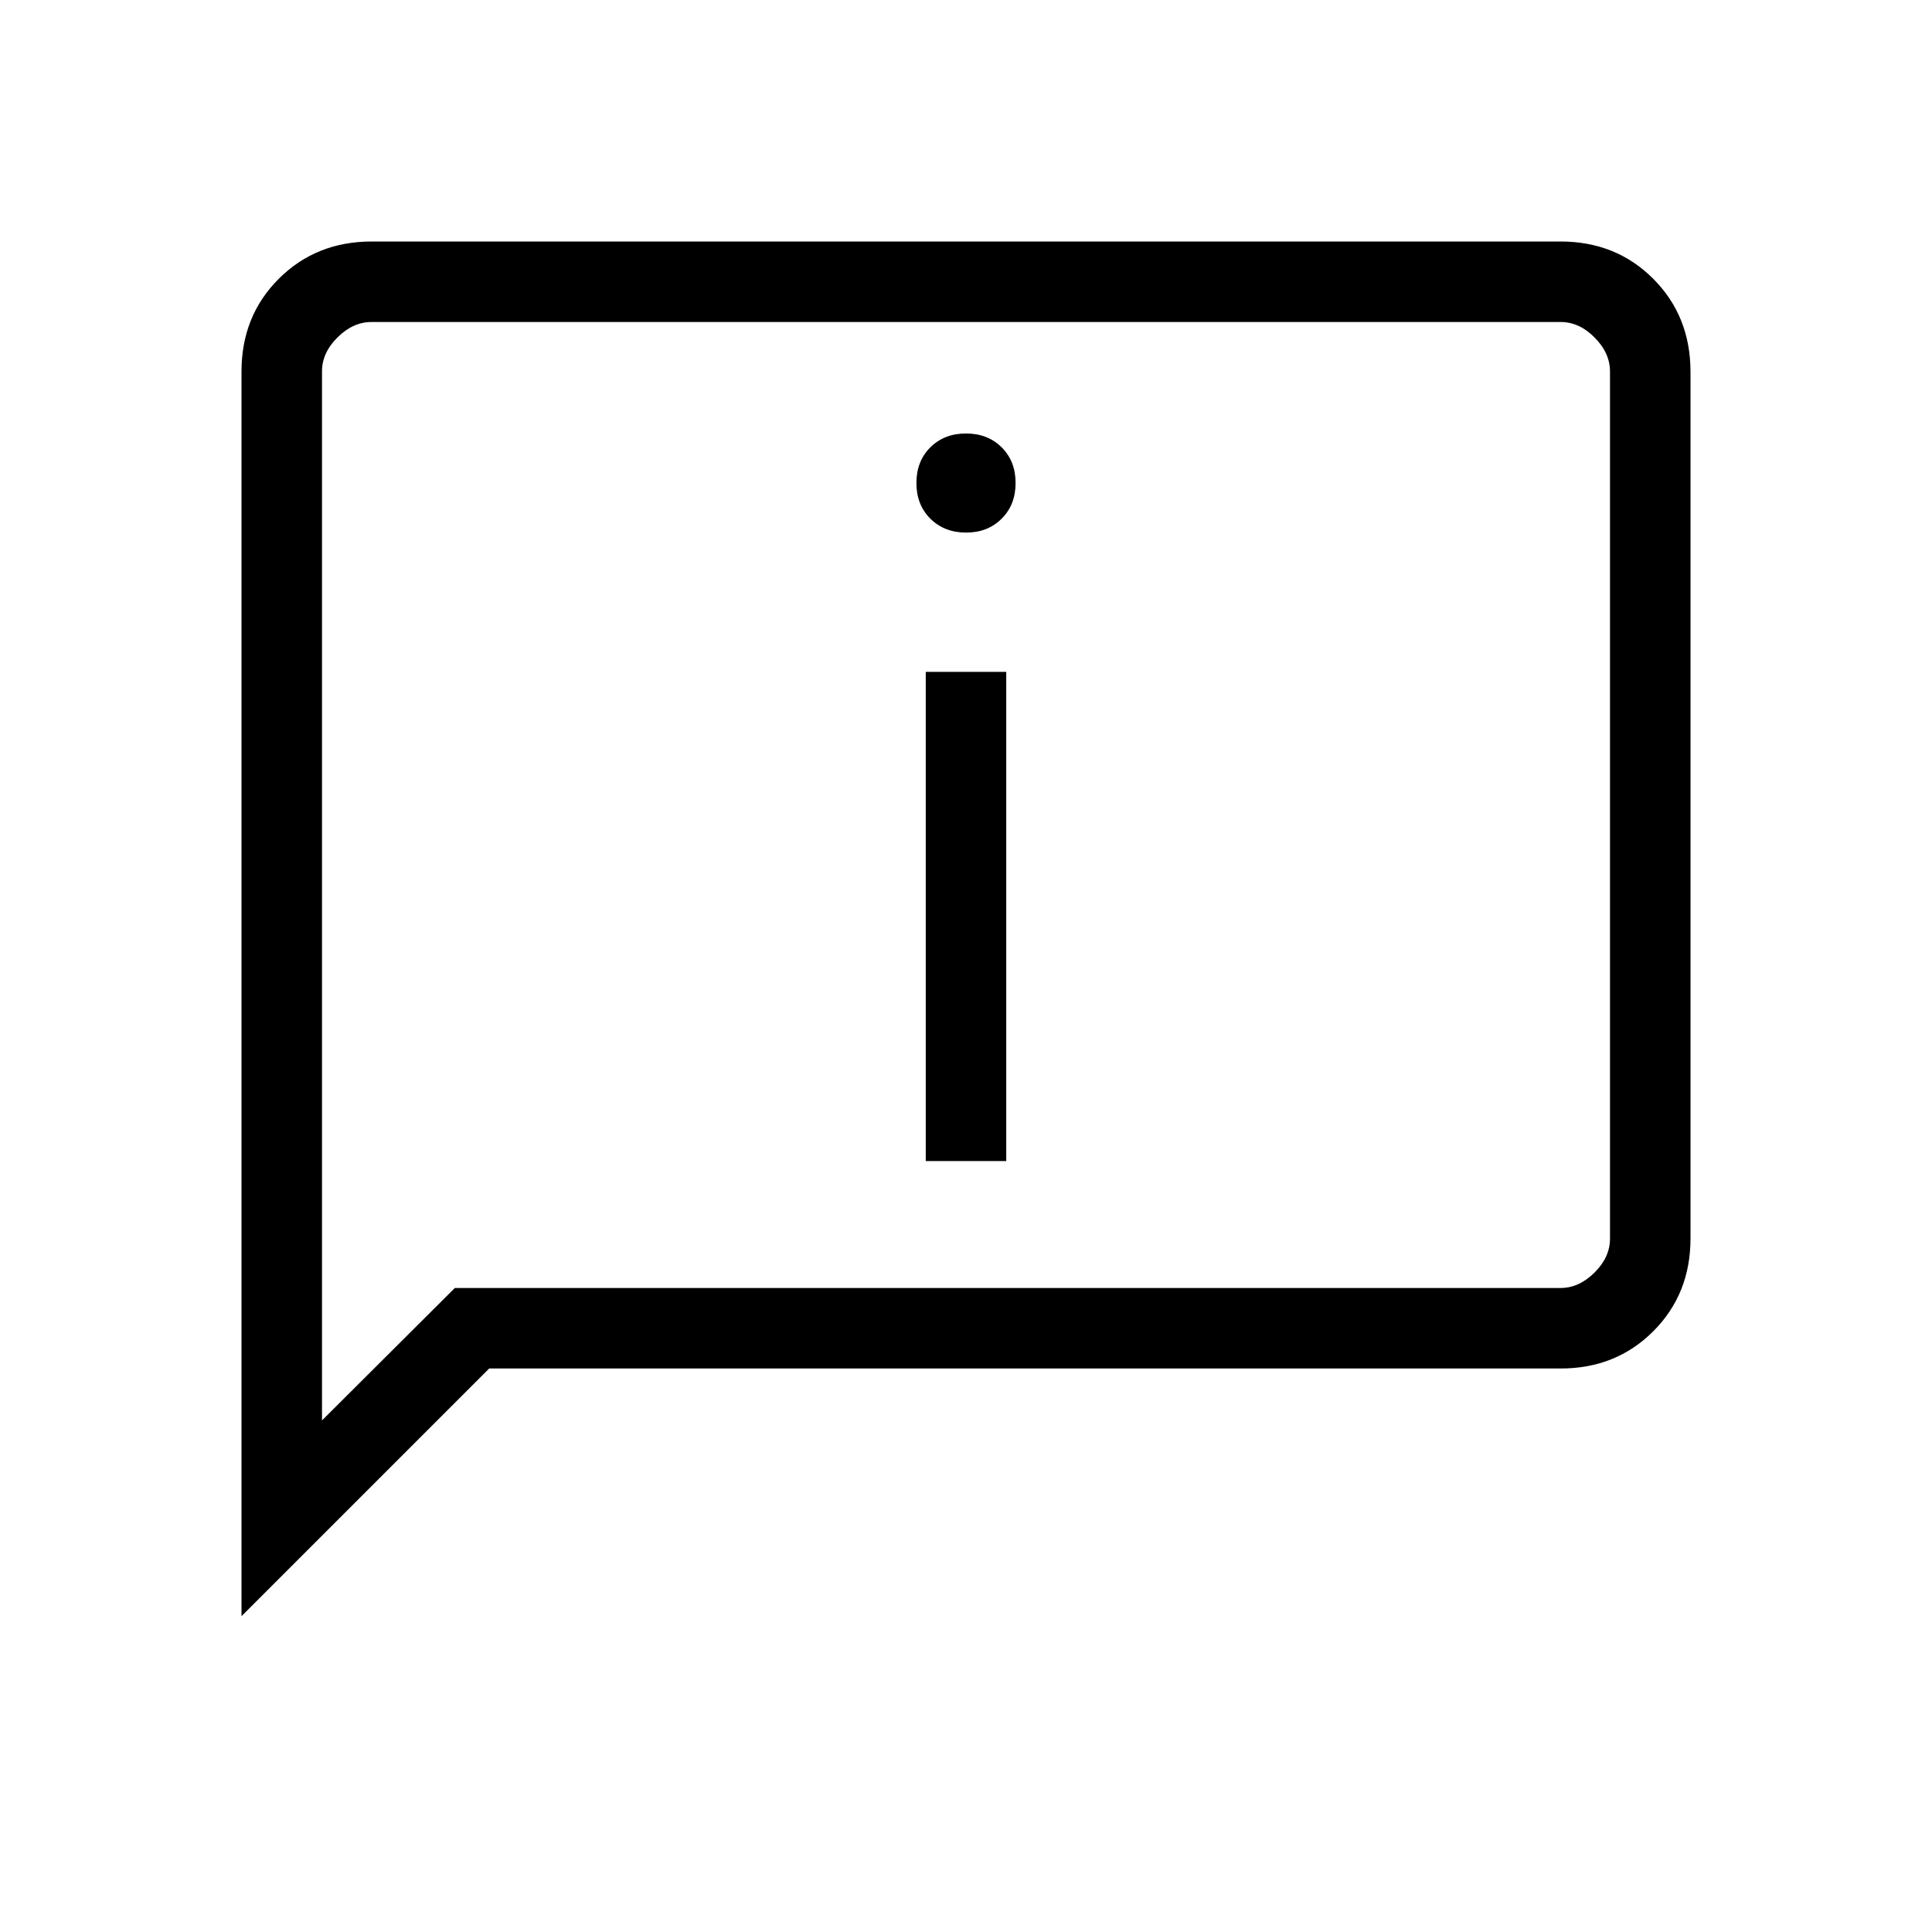
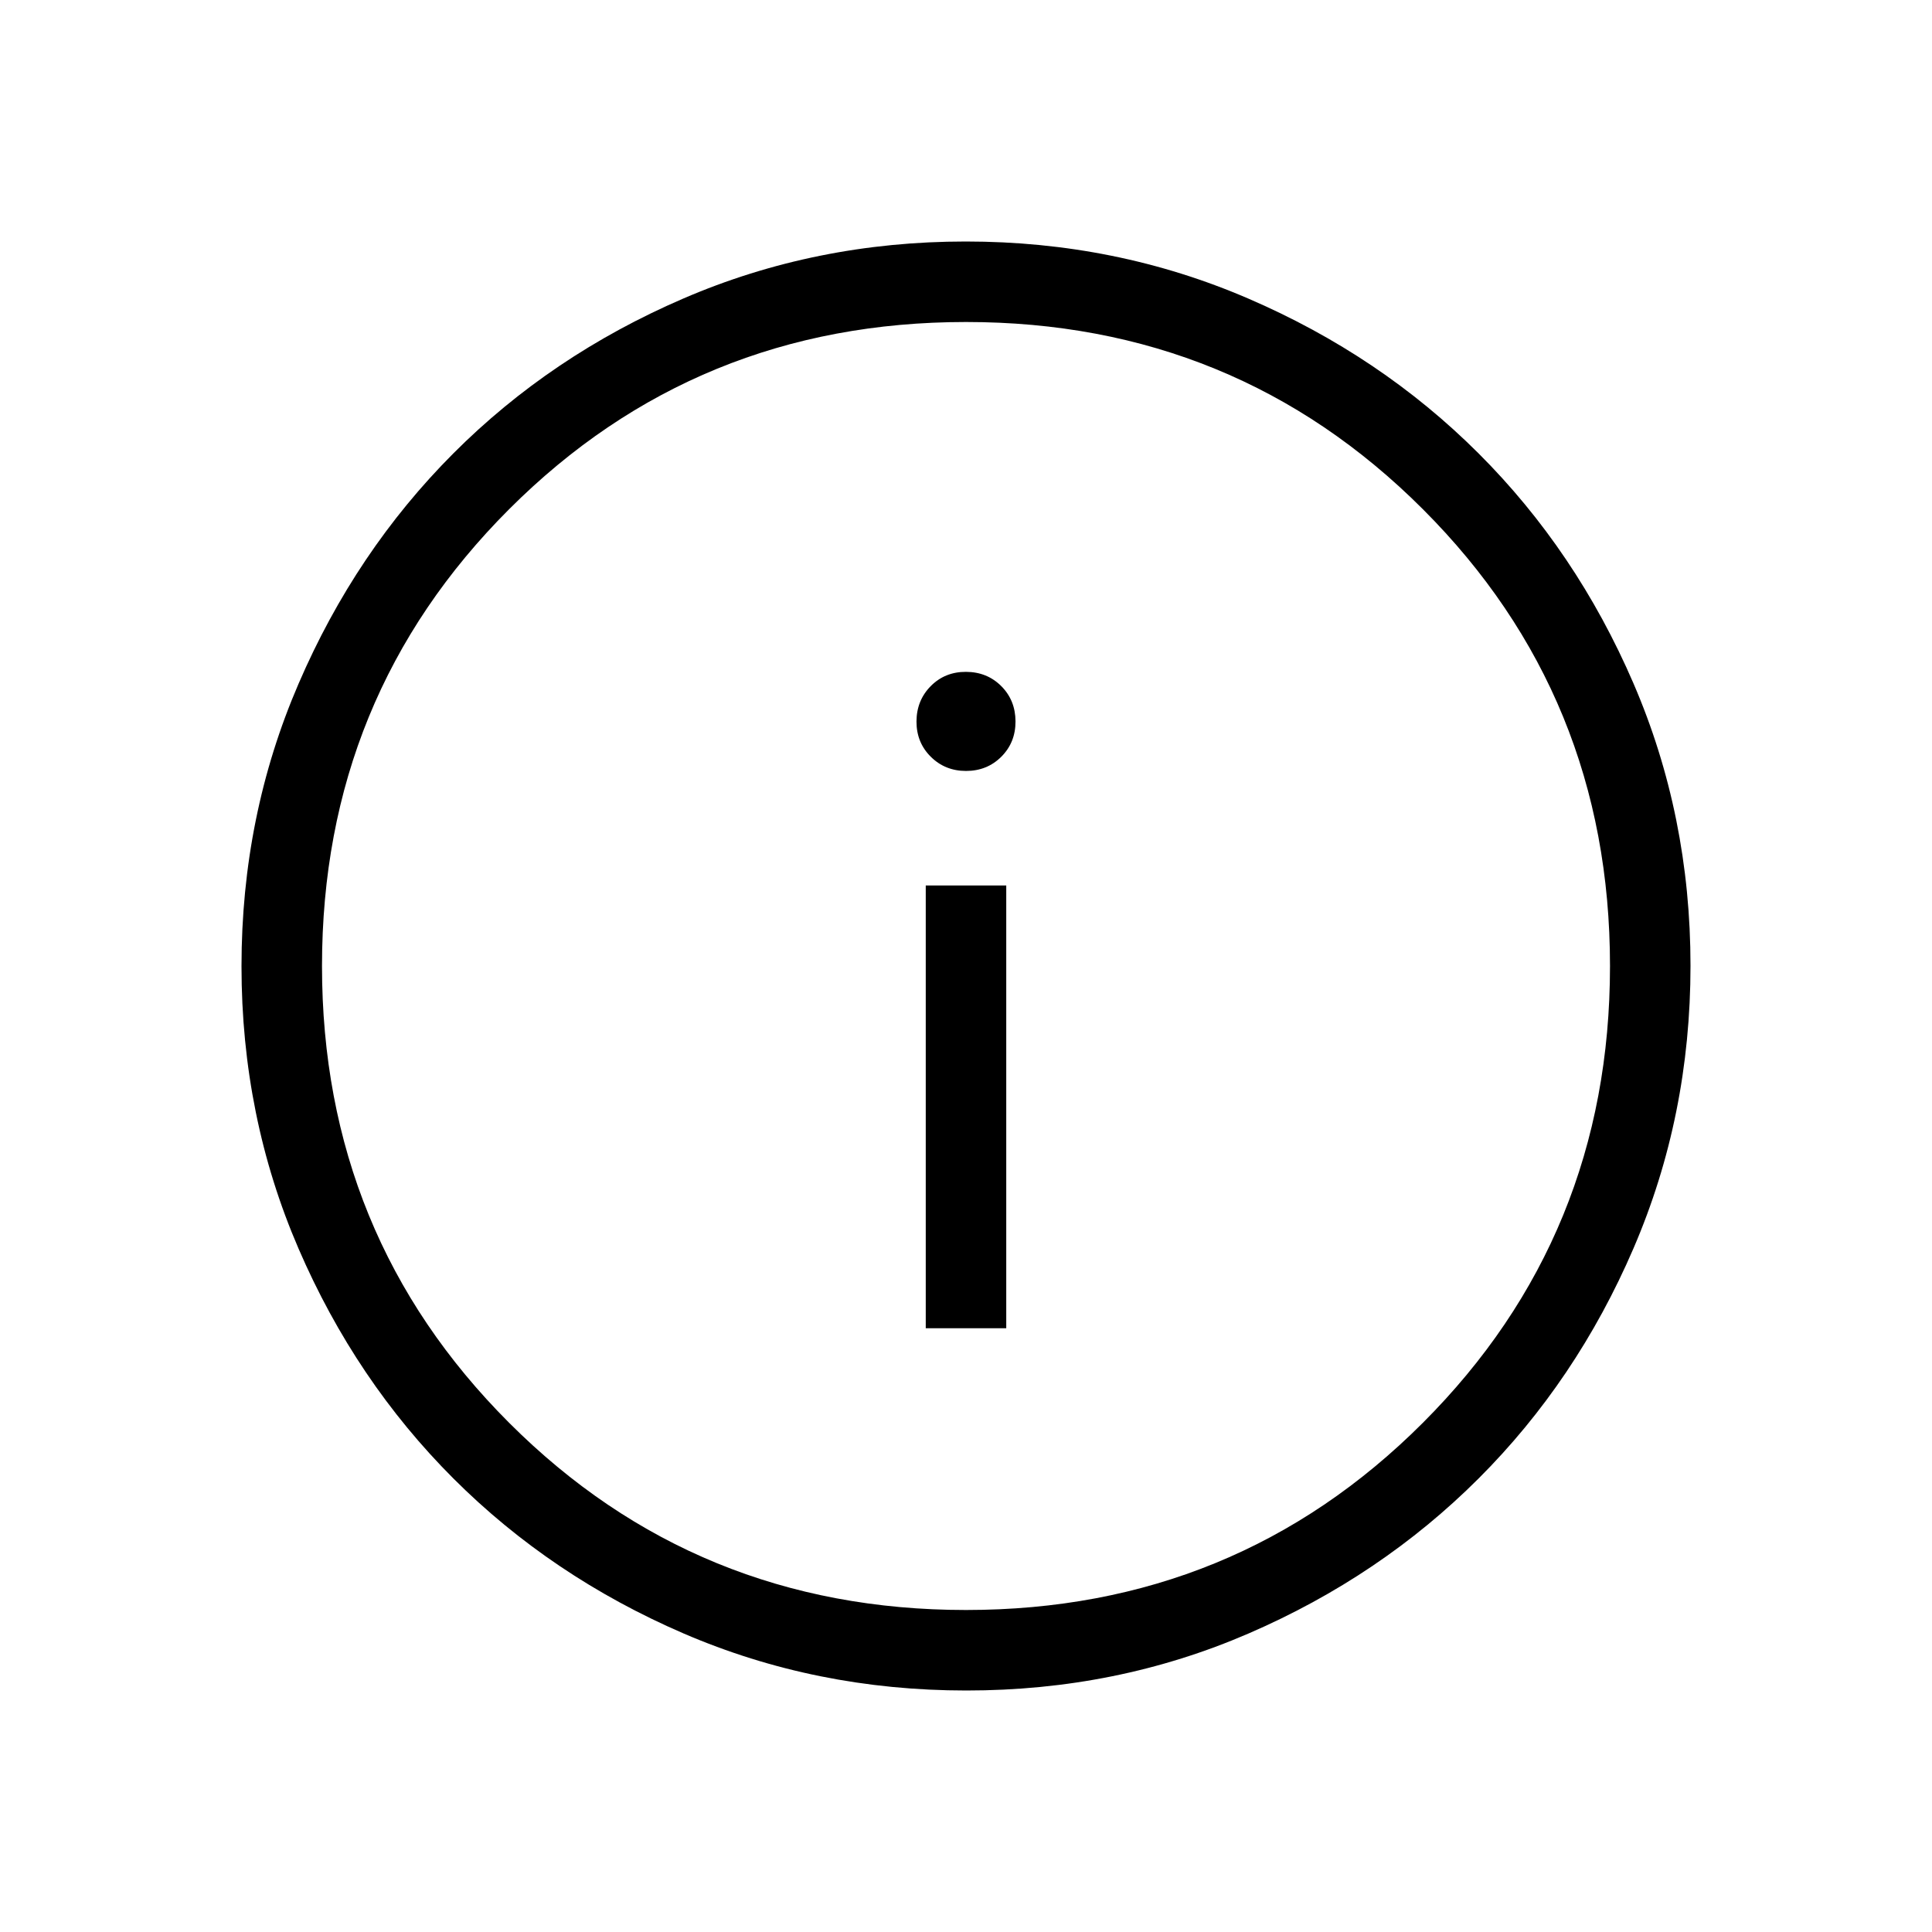
<svg xmlns="http://www.w3.org/2000/svg" width="24" height="24" viewBox="0 0 24 24">
-   <path fill="currentColor" d="M12 6.616q.271 0 .443-.173q.173-.172.173-.443t-.173-.443T12 5.385t-.443.172t-.173.443t.173.443t.443.173m-.5 7.807h1V8.346h-1zM3 20.077V4.616q0-.691.463-1.153T4.615 3h14.77q.69 0 1.152.463T21 4.616v10.769q0 .69-.463 1.153T19.385 17H6.077zM5.65 16h13.735q.23 0 .423-.192t.192-.423V4.615q0-.23-.192-.423T19.385 4H4.615q-.23 0-.423.192T4 4.615v13.03zM4 16V4z" />
+   <path fill="currentColor" d="M11.5 16.5h1V11h-1zm.5-6.923q.262 0 .439-.177t.176-.439t-.177-.438T12 8.346t-.438.177t-.177.439t.177.438t.438.177M12.003 21q-1.867 0-3.51-.708q-1.643-.709-2.859-1.924t-1.925-2.856T3 12.003t.709-3.51Q4.417 6.85 5.63 5.634t2.857-1.925T11.997 3t3.51.709q1.643.708 2.859 1.922t1.925 2.857t.709 3.509t-.708 3.51t-1.924 2.859t-2.856 1.925t-3.509.709M12 20q3.35 0 5.675-2.325T20 12t-2.325-5.675T12 4T6.325 6.325T4 12t2.325 5.675T12 20m0-8" />
</svg>
